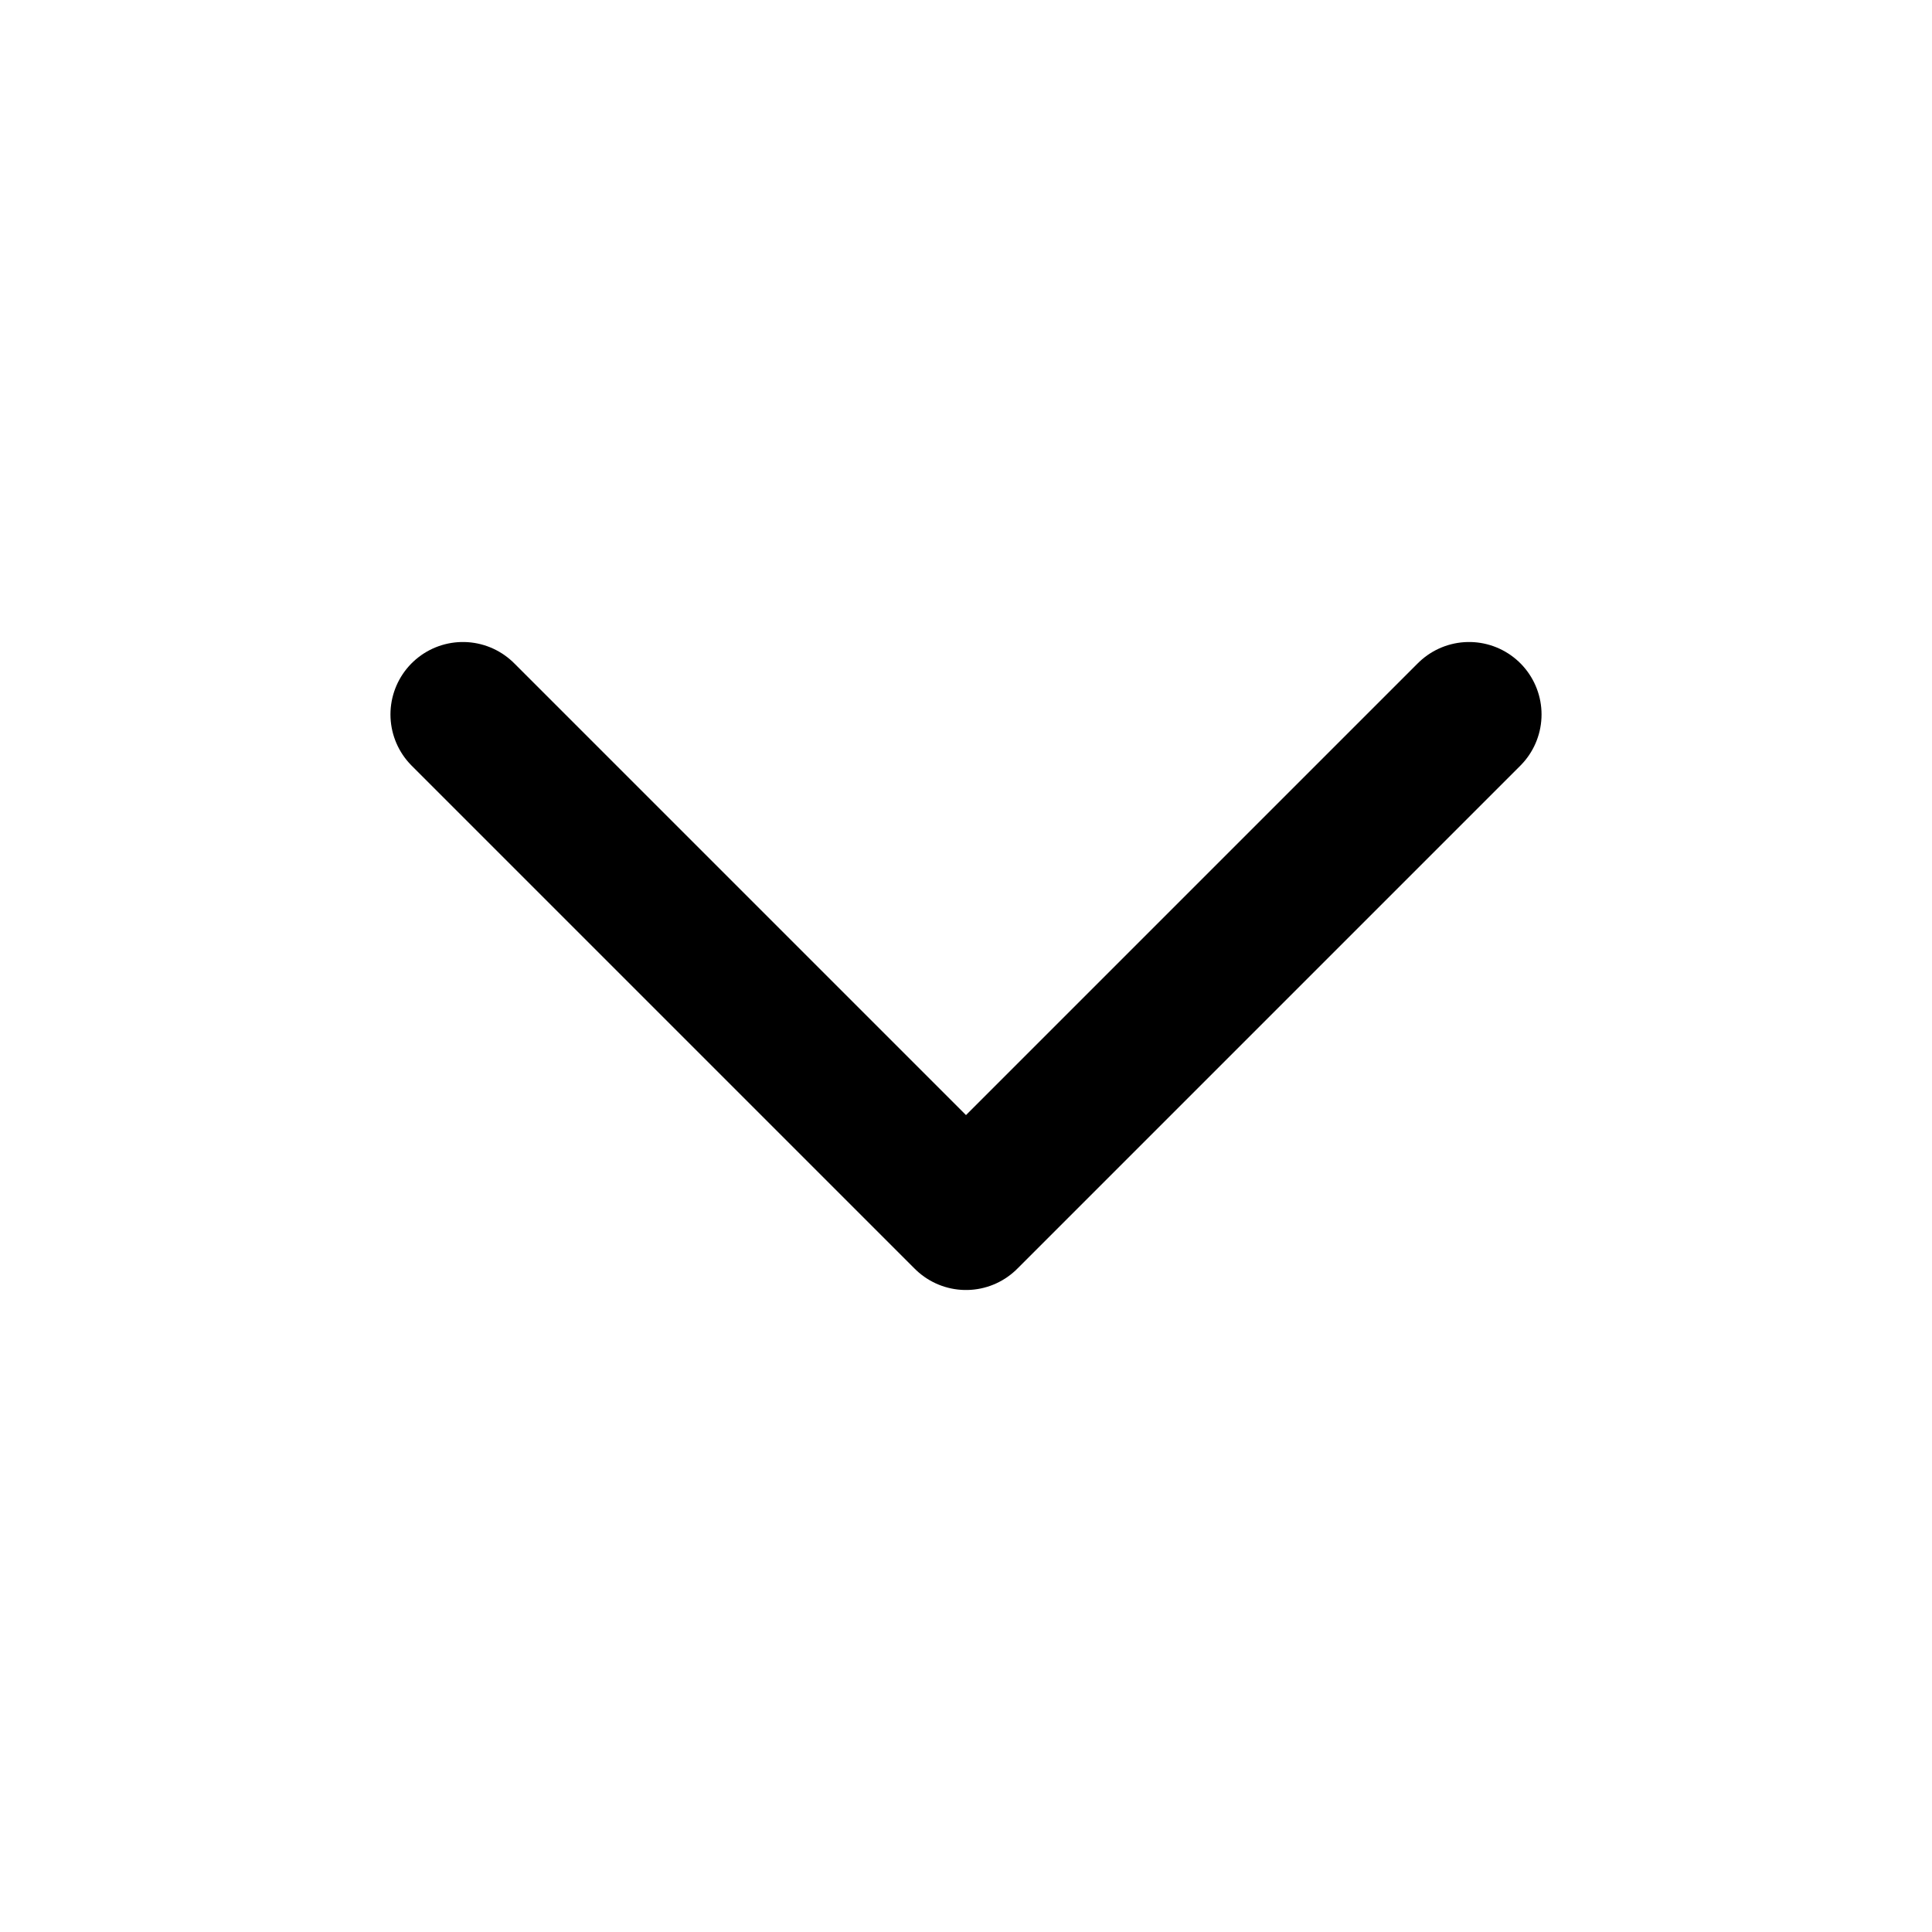
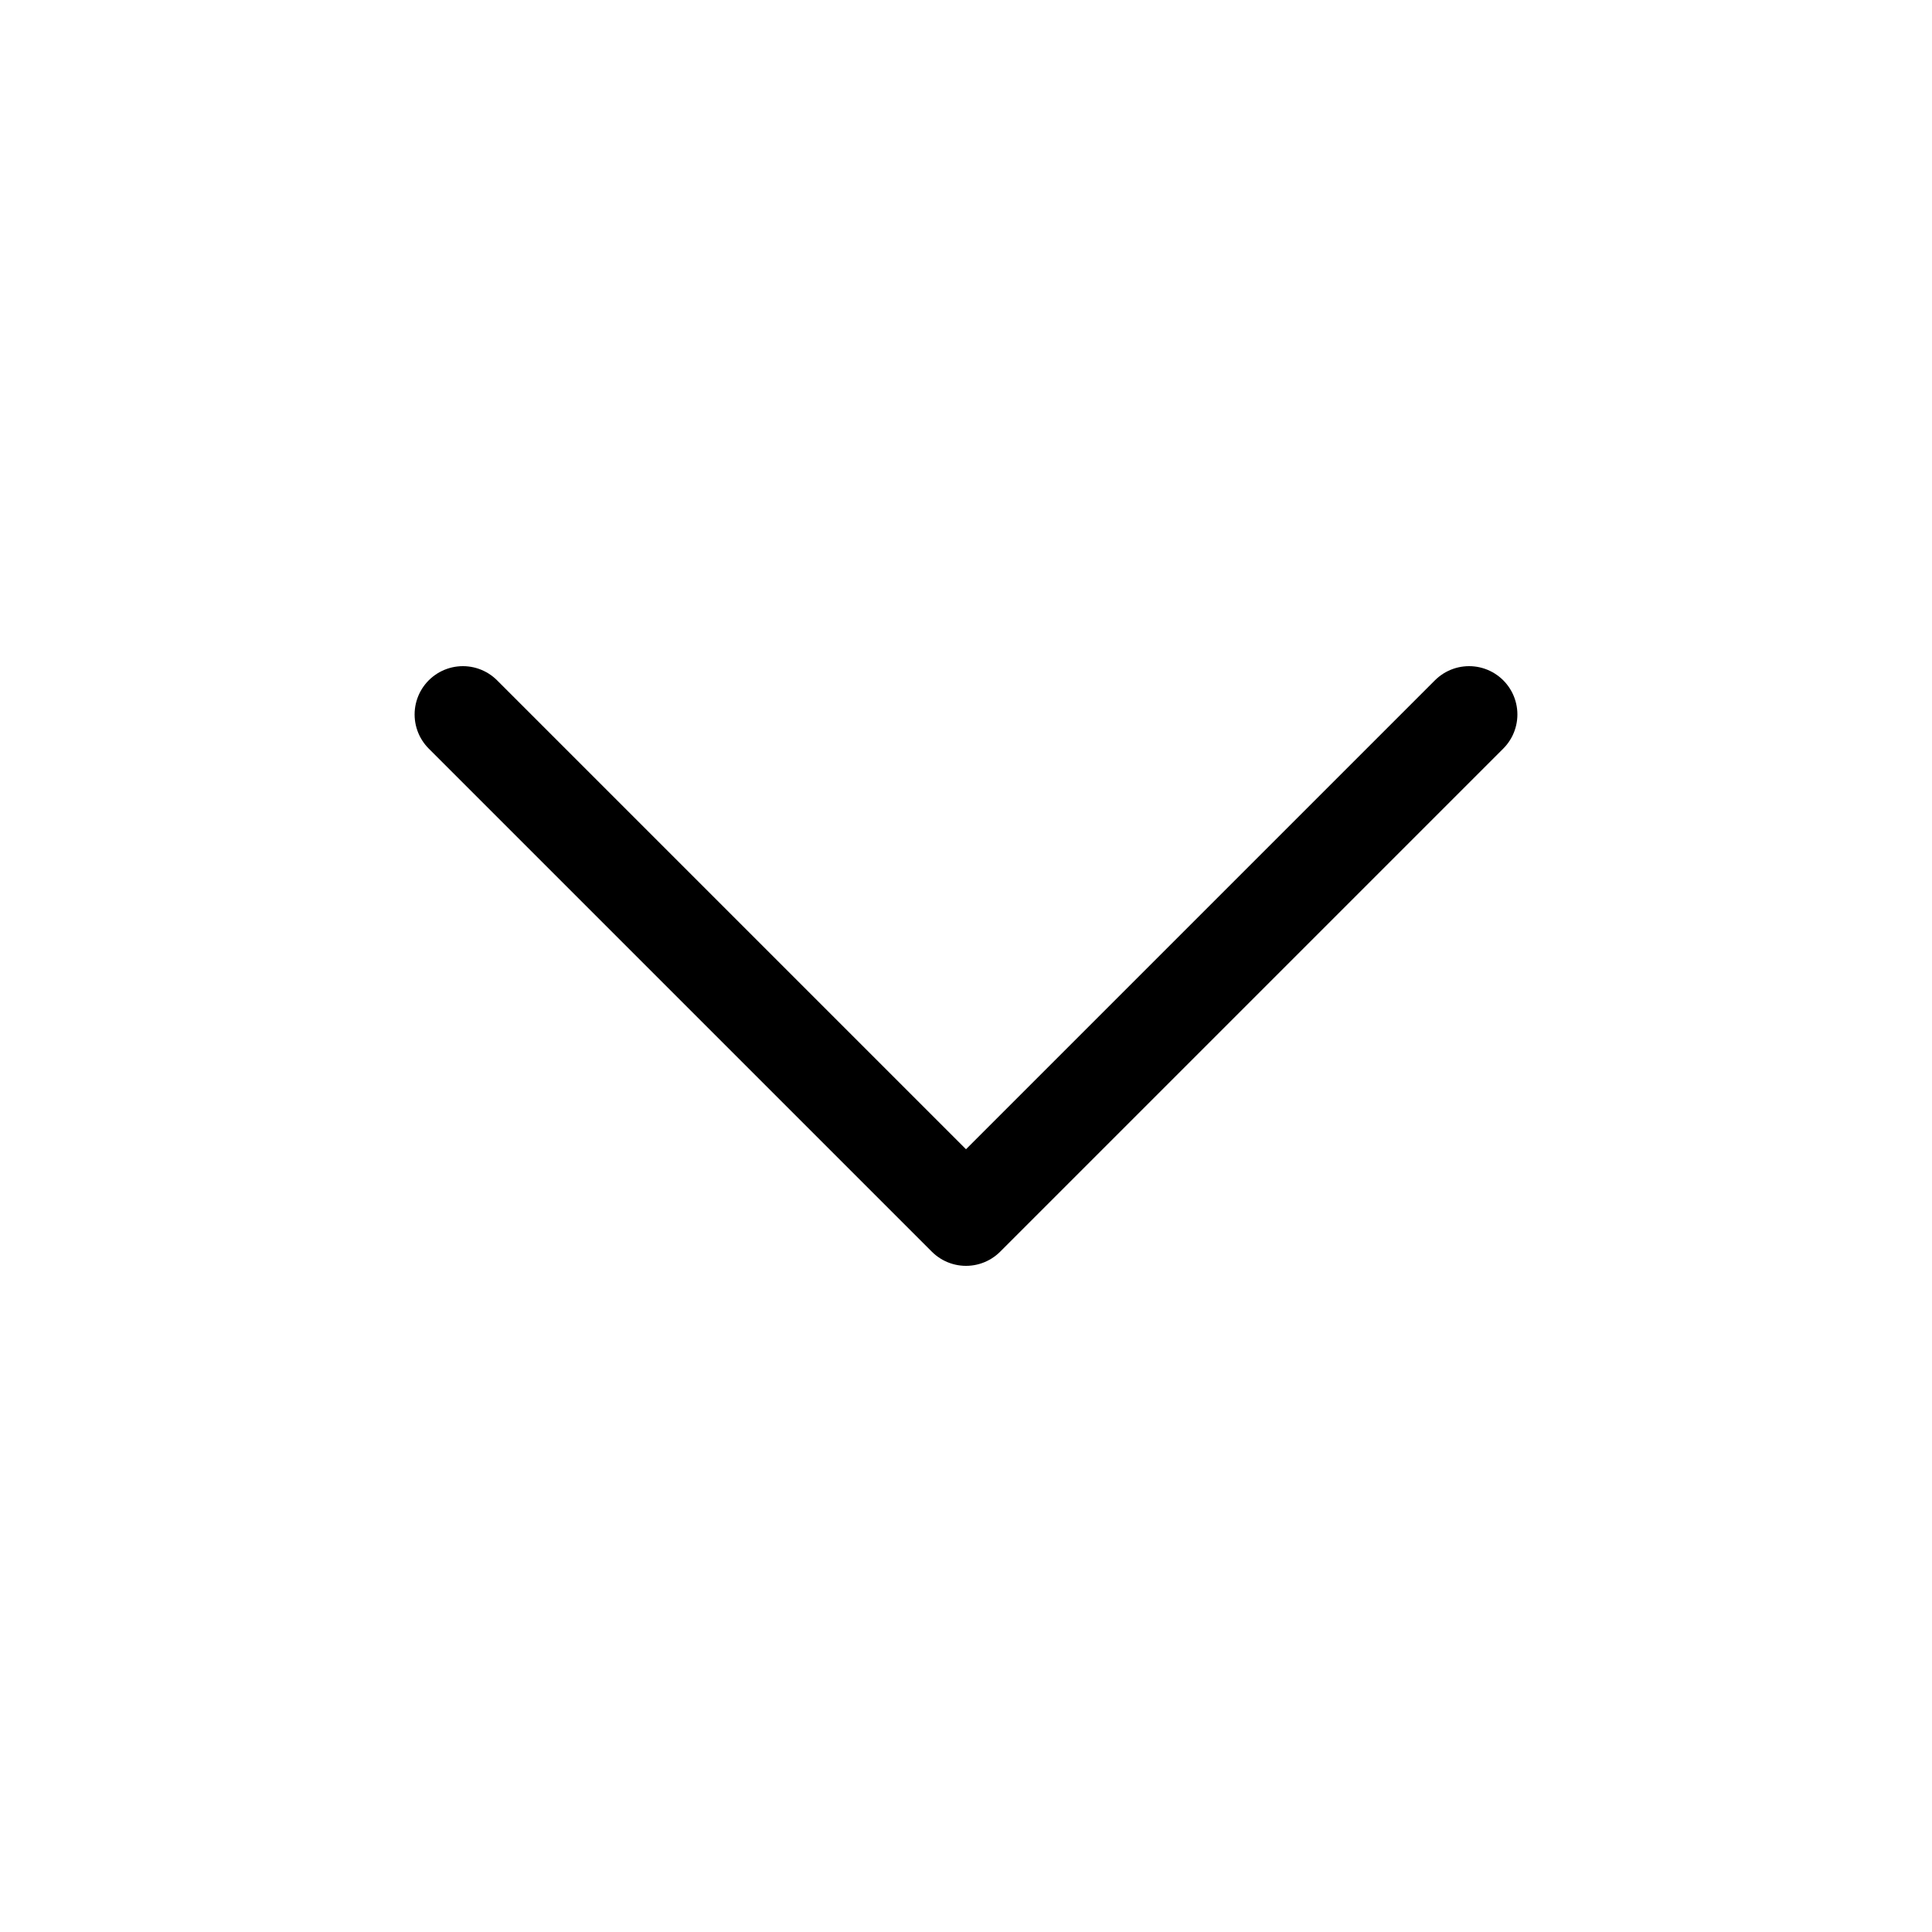
<svg xmlns="http://www.w3.org/2000/svg" width="20" height="20" viewBox="0 0 20 20" fill="none">
-   <path d="M4.792 7.396L10 12.604L15.208 7.396" stroke="currentColor" stroke-width="1.5" stroke-linecap="round" stroke-linejoin="round" />
+   <path d="M4.792 7.396L10 12.604L15.208 7.396" stroke="currentColor" strokeWidth="1.5" stroke-linecap="round" stroke-linejoin="round" />
</svg>
